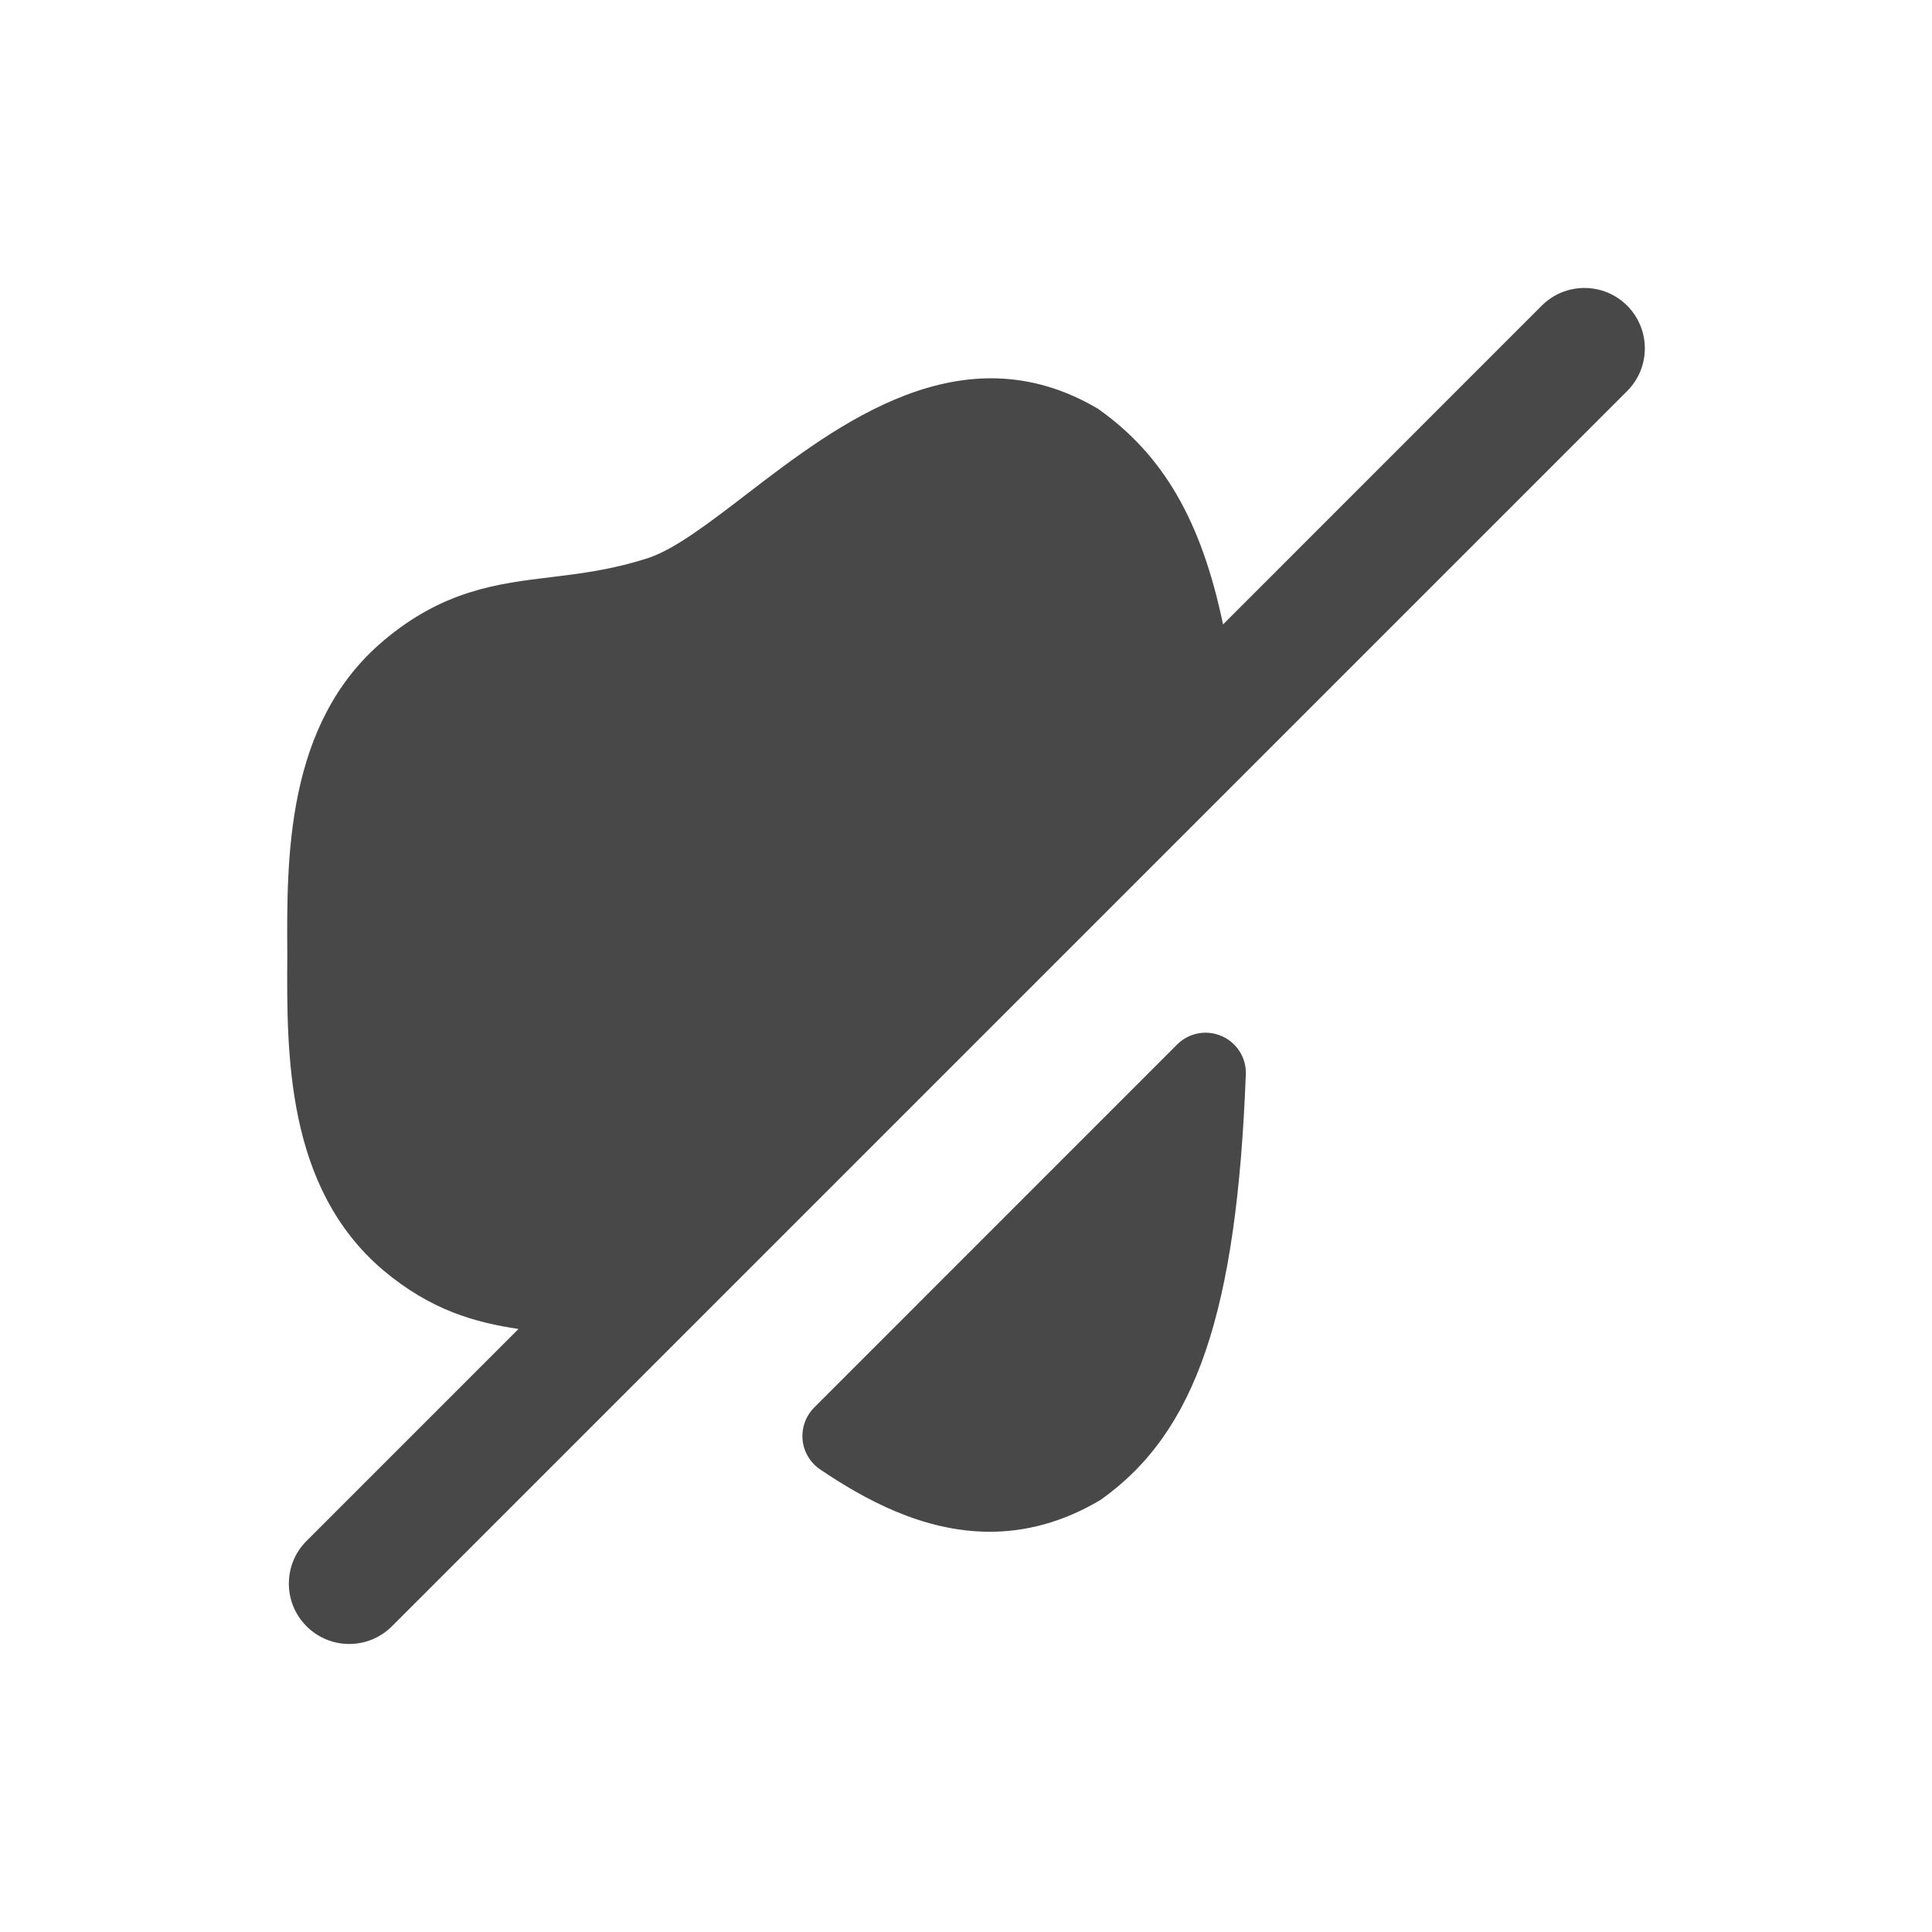
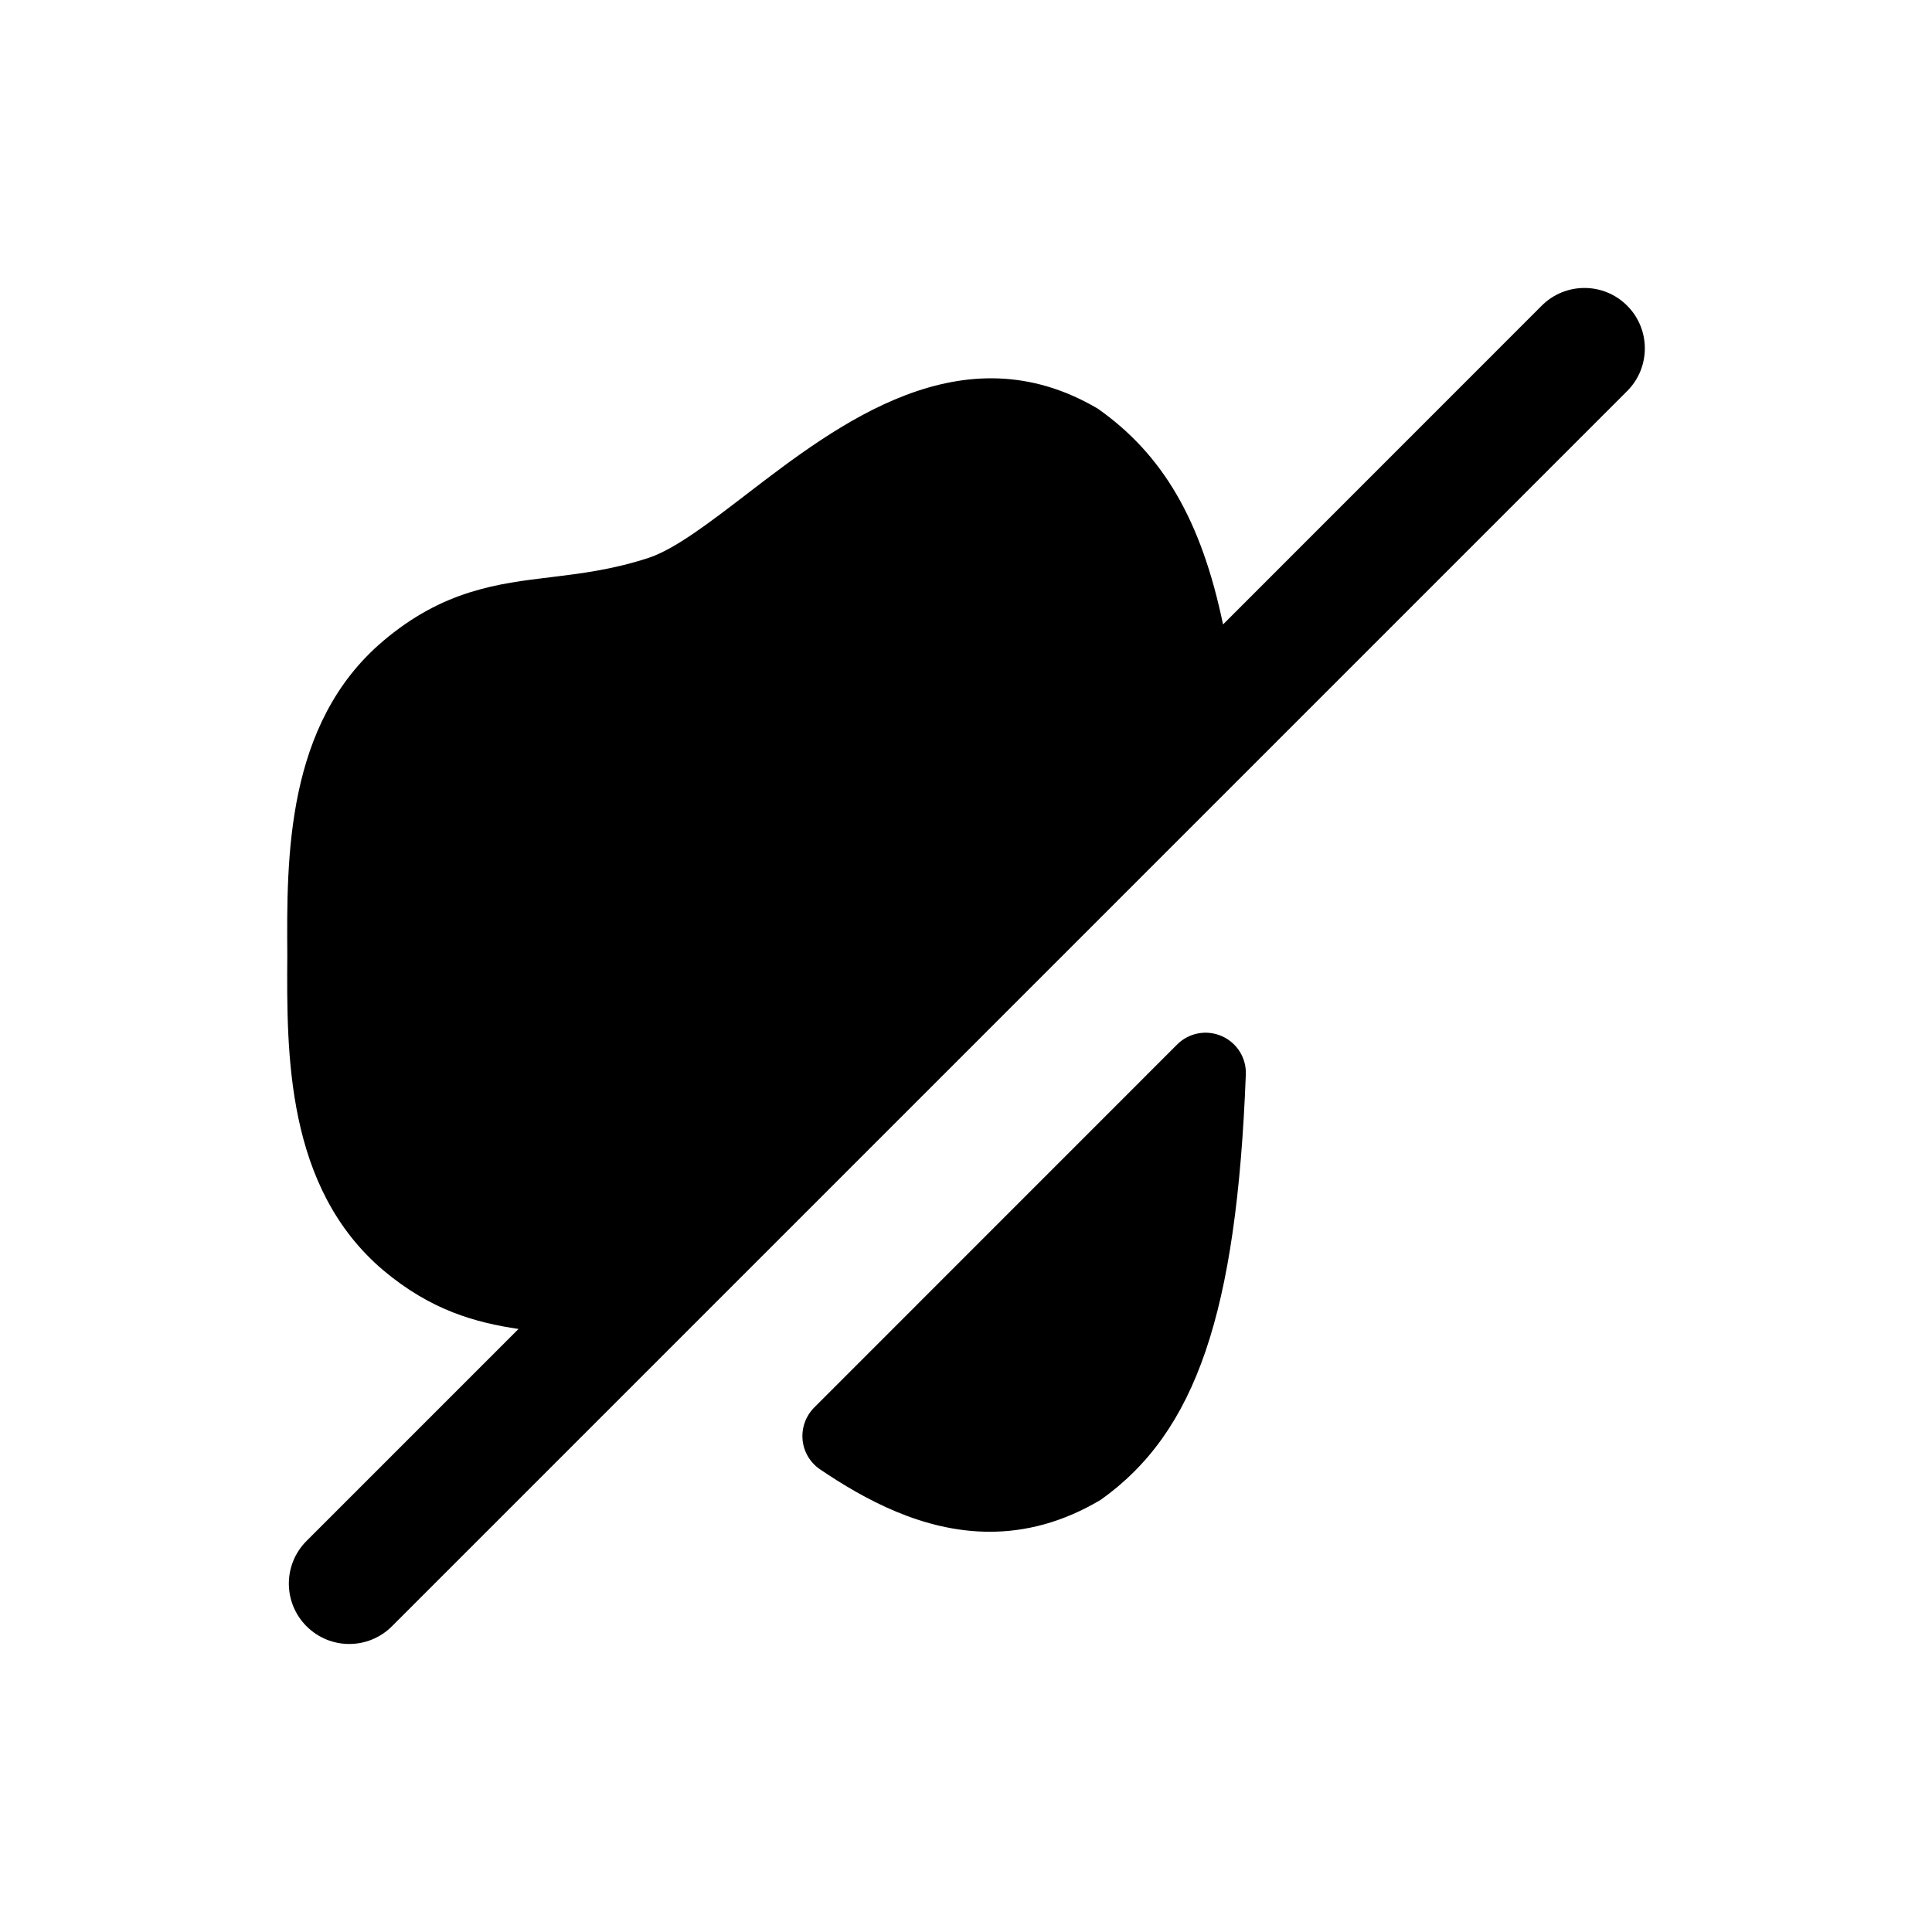
<svg xmlns="http://www.w3.org/2000/svg" width="24" height="24" viewBox="0 0 24 24" fill="none">
-   <path fill-rule="evenodd" clip-rule="evenodd" d="M15.177 12.871C14.989 12.788 14.769 12.829 14.623 12.975L10.114 17.485C10.009 17.591 9.956 17.738 9.97 17.887C9.984 18.035 10.064 18.169 10.187 18.253C10.732 18.621 11.462 19.028 12.295 19.028C12.73 19.028 13.194 18.917 13.674 18.631C14.857 17.79 15.362 16.309 15.476 13.349C15.485 13.142 15.365 12.953 15.177 12.871Z" fill="#484848" />
-   <path fill-rule="evenodd" clip-rule="evenodd" d="M20.213 3.797C19.92 3.504 19.445 3.504 19.152 3.797L15.193 7.757C14.923 6.461 14.445 5.646 13.638 5.077C11.954 4.083 10.409 5.269 9.281 6.134C8.82 6.488 8.385 6.822 8.057 6.93C7.608 7.077 7.219 7.124 6.843 7.17C6.184 7.249 5.502 7.332 4.757 7.965C3.549 8.99 3.561 10.657 3.569 11.866C3.561 13.083 3.549 14.75 4.759 15.778C5.354 16.279 5.907 16.429 6.441 16.509L3.808 19.142C3.515 19.435 3.515 19.909 3.808 20.202C3.955 20.349 4.147 20.422 4.338 20.422C4.53 20.422 4.722 20.349 4.869 20.202L20.213 4.858C20.506 4.565 20.506 4.09 20.213 3.797Z" fill="#484848" />
+   <path fill-rule="evenodd" clip-rule="evenodd" d="M15.177 12.871C14.989 12.788 14.769 12.829 14.623 12.975L10.114 17.485C10.009 17.591 9.956 17.738 9.97 17.887C9.984 18.035 10.064 18.169 10.187 18.253C10.732 18.621 11.462 19.028 12.295 19.028C12.73 19.028 13.194 18.917 13.674 18.631C14.857 17.79 15.362 16.309 15.476 13.349C15.485 13.142 15.365 12.953 15.177 12.871Z" fill="currentColor" />
+   <path fill-rule="evenodd" clip-rule="evenodd" d="M20.213 3.797C19.92 3.504 19.445 3.504 19.152 3.797L15.193 7.757C14.923 6.461 14.445 5.646 13.638 5.077C11.954 4.083 10.409 5.269 9.281 6.134C8.82 6.488 8.385 6.822 8.057 6.93C7.608 7.077 7.219 7.124 6.843 7.17C6.184 7.249 5.502 7.332 4.757 7.965C3.549 8.99 3.561 10.657 3.569 11.866C3.561 13.083 3.549 14.75 4.759 15.778C5.354 16.279 5.907 16.429 6.441 16.509L3.808 19.142C3.515 19.435 3.515 19.909 3.808 20.202C3.955 20.349 4.147 20.422 4.338 20.422C4.53 20.422 4.722 20.349 4.869 20.202L20.213 4.858C20.506 4.565 20.506 4.09 20.213 3.797Z" fill="currentColor" />
</svg>
